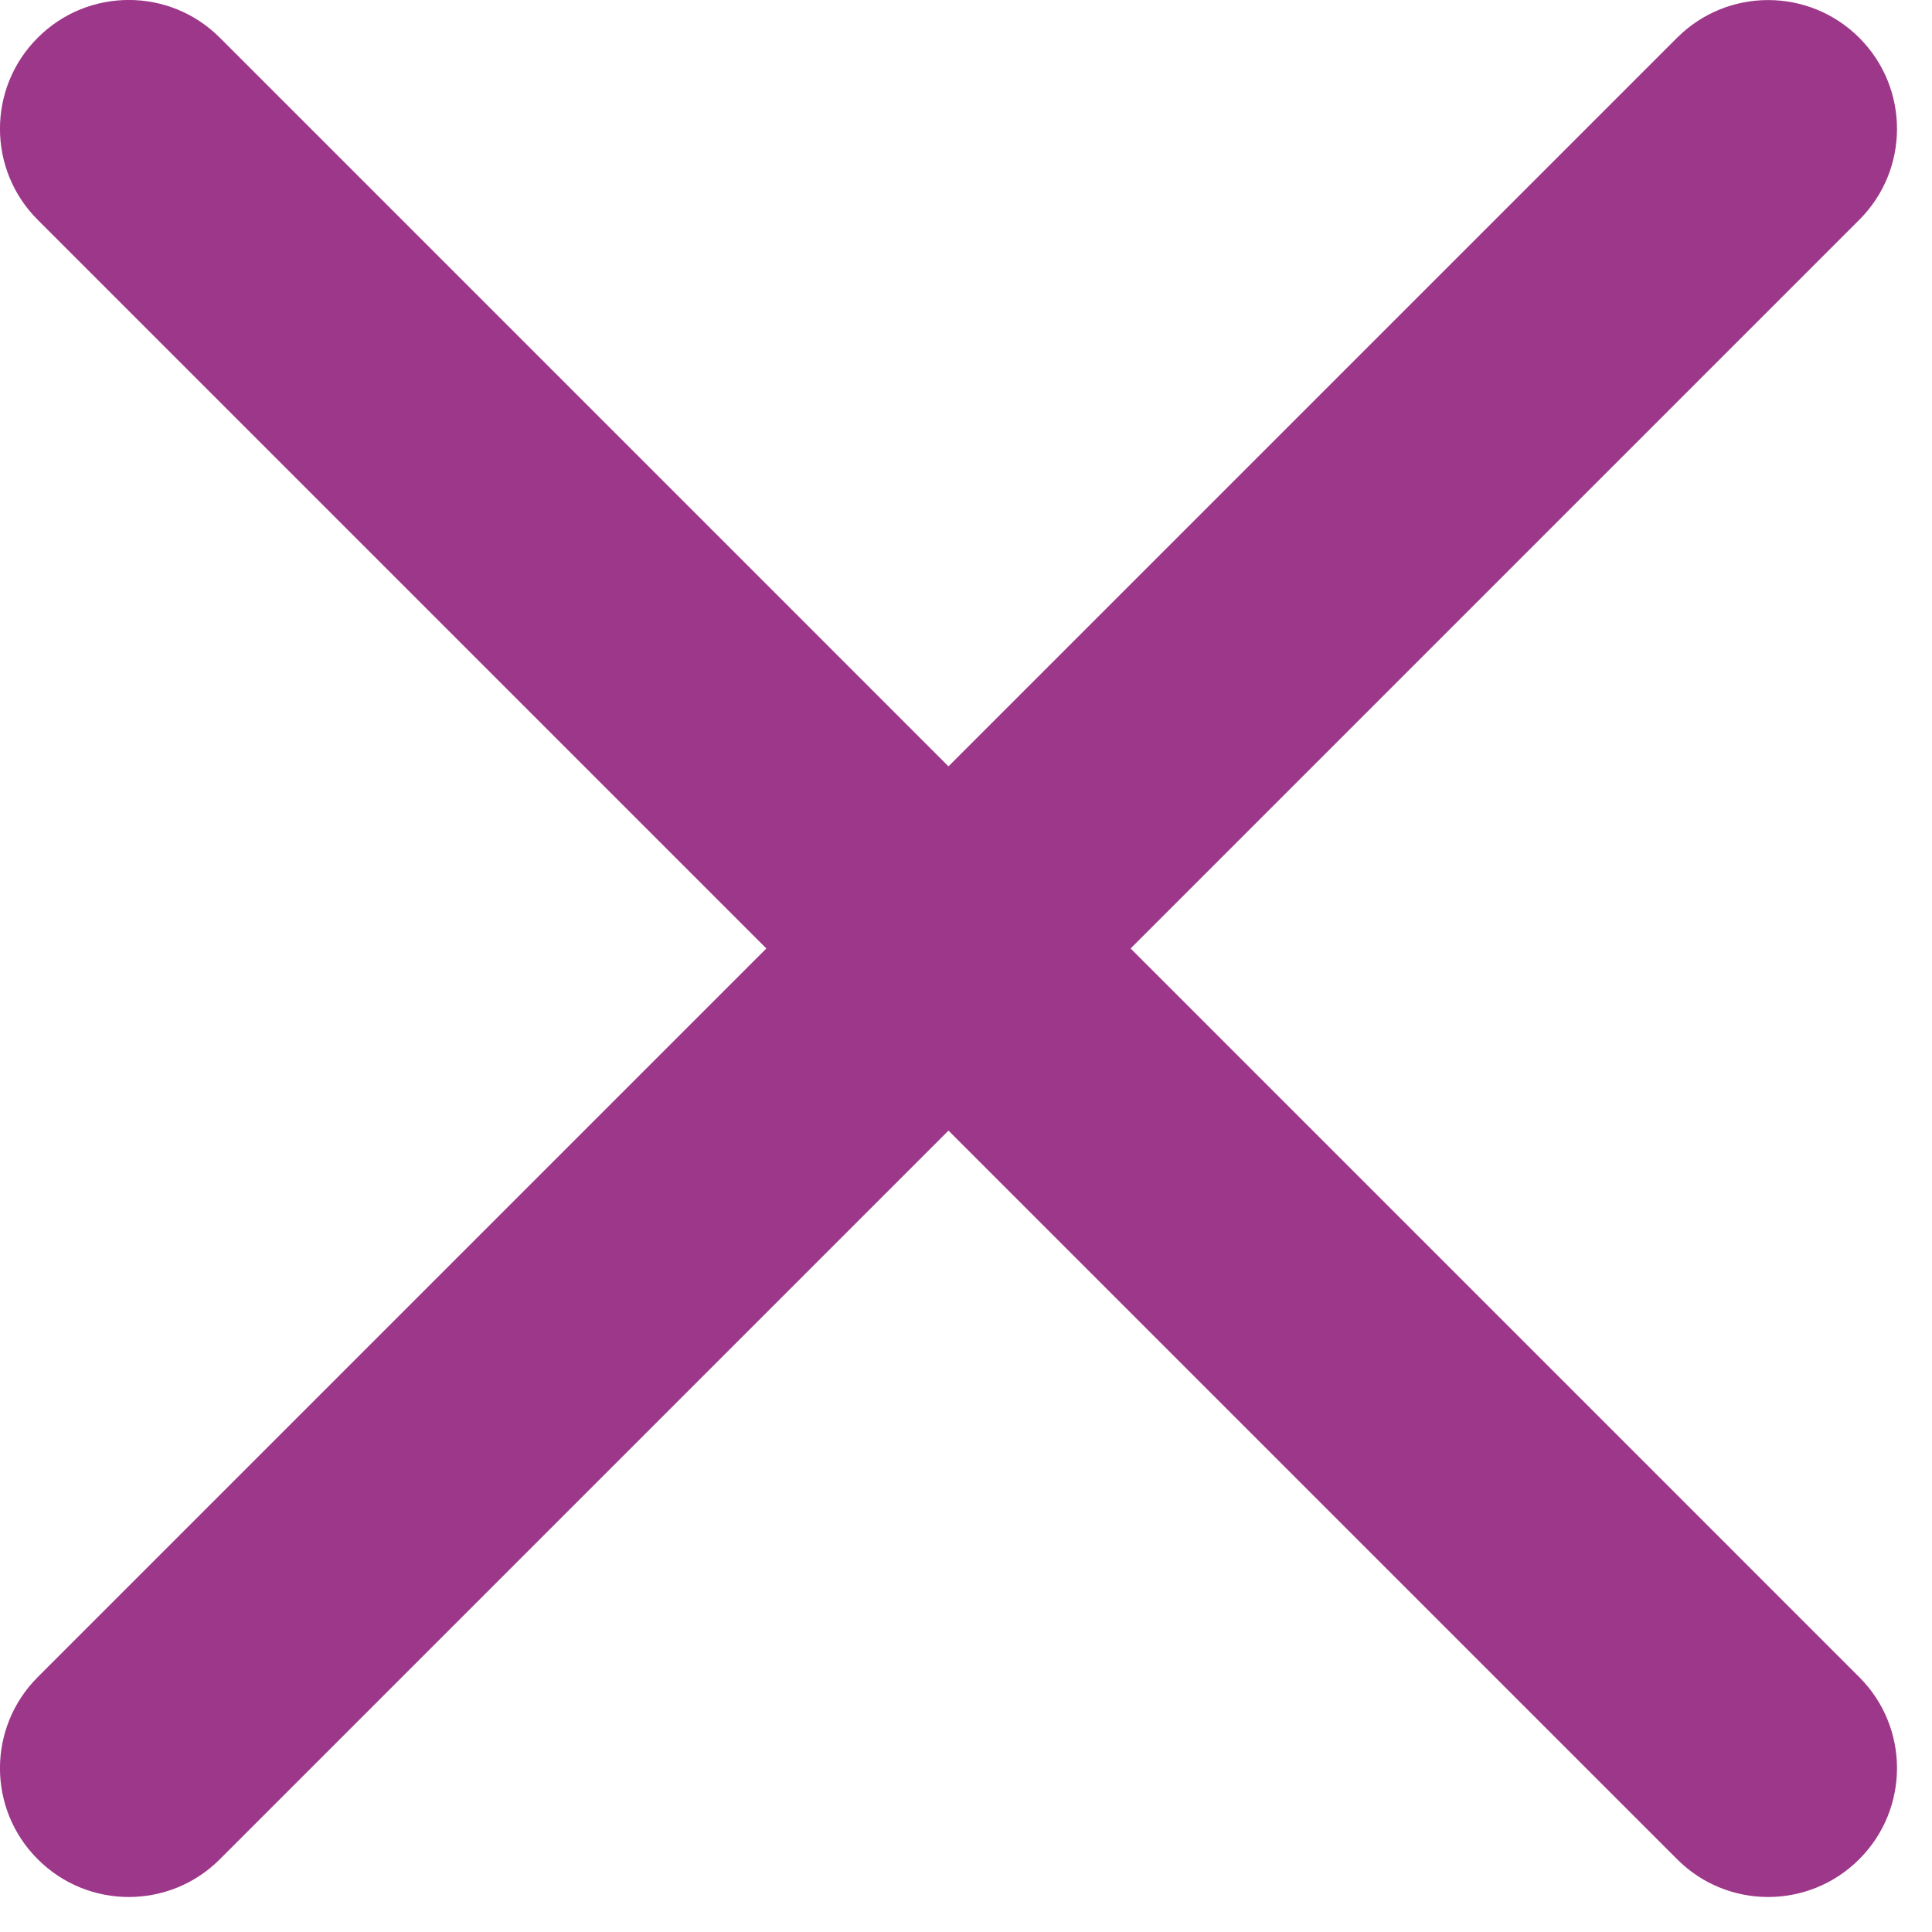
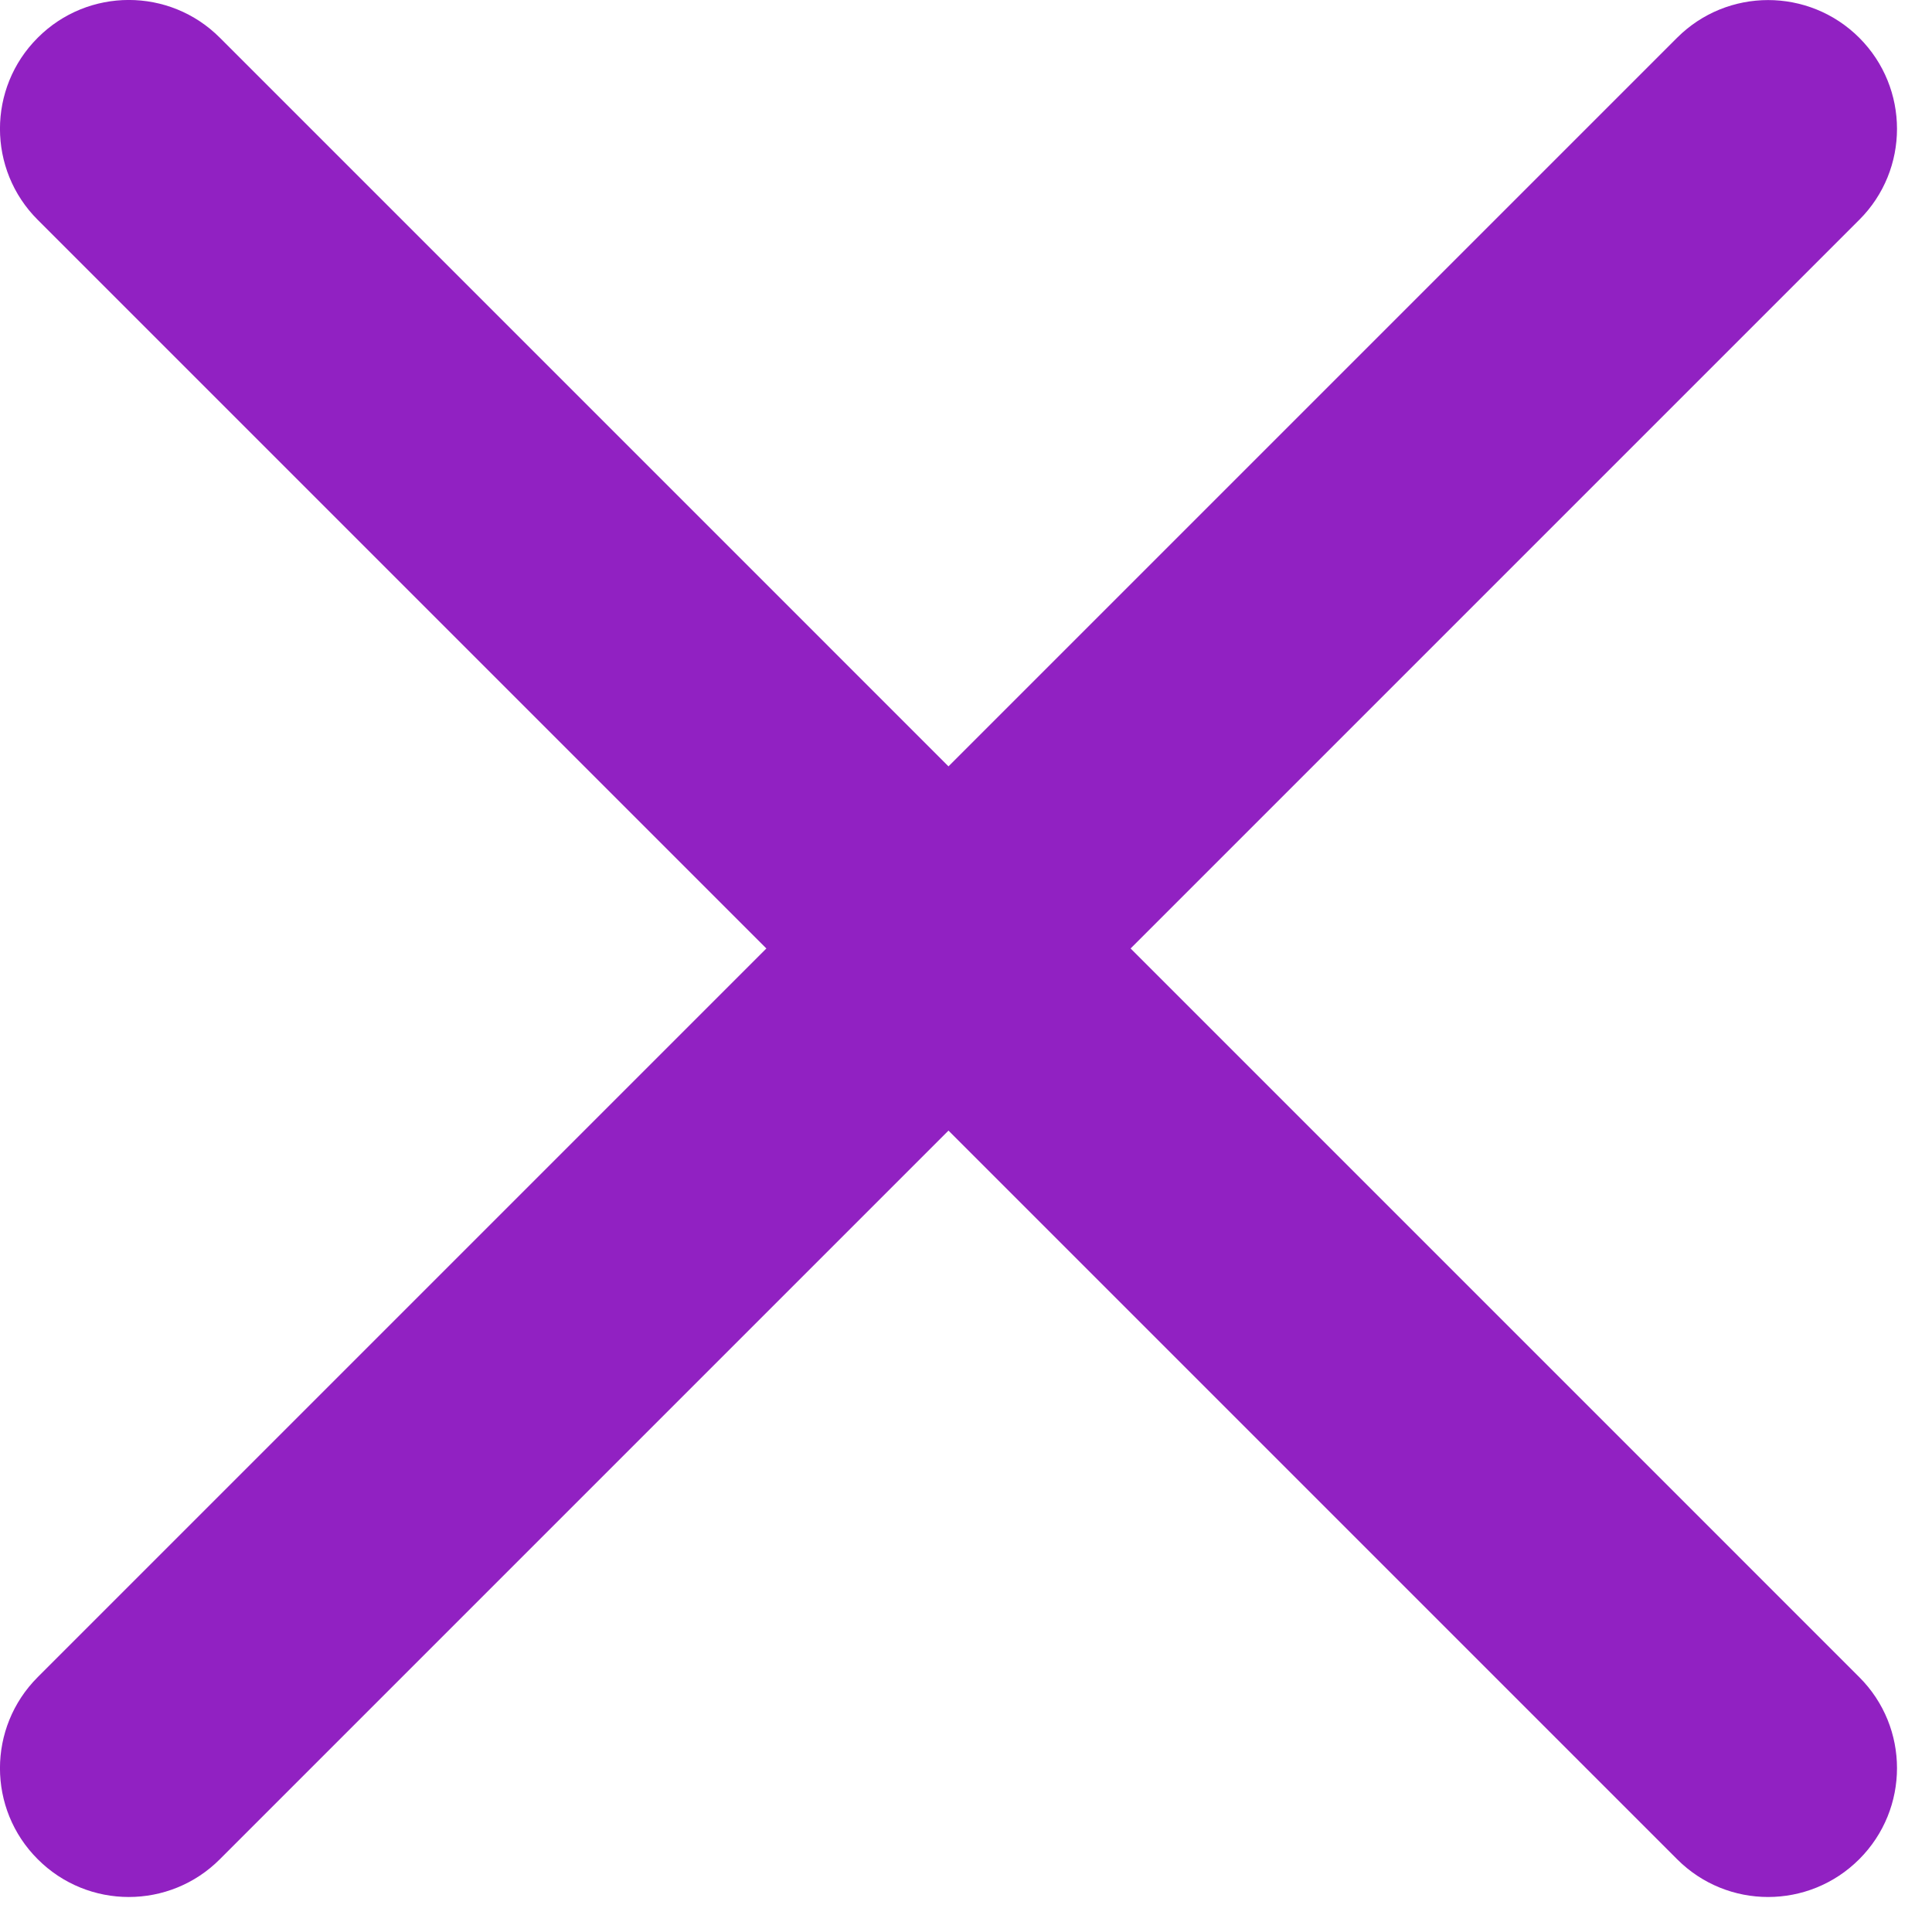
<svg xmlns="http://www.w3.org/2000/svg" width="15px" height="15px" viewBox="0 0 15 15" version="1.1">
  <g id="Page-1" stroke="none" stroke-width="1" fill="none" fill-rule="evenodd">
-     <g id="close" fill="#9D3789">
+     <g id="close" fill="#9121C2">
      <path d="M0.293,0.293 C-0.098,0.683 -0.098,1.317 0.293,1.707 L5.95,7.364 L0.293,13.021 C-0.098,13.412 -0.098,14.045 0.293,14.435 C0.683,14.826 1.317,14.826 1.707,14.435 L7.364,8.778 L13.021,14.435 C13.411,14.826 14.044,14.826 14.435,14.435 C14.826,14.044 14.826,13.411 14.435,13.021 L8.778,7.364 L14.435,1.707 C14.826,1.317 14.826,0.684 14.435,0.293 C14.044,-0.097 13.411,-0.097 13.021,0.293 L7.364,5.95 L1.707,0.293 C1.317,-0.098 0.683,-0.098 0.293,0.293 Z" id="Path" />
    </g>
  </g>
</svg>
